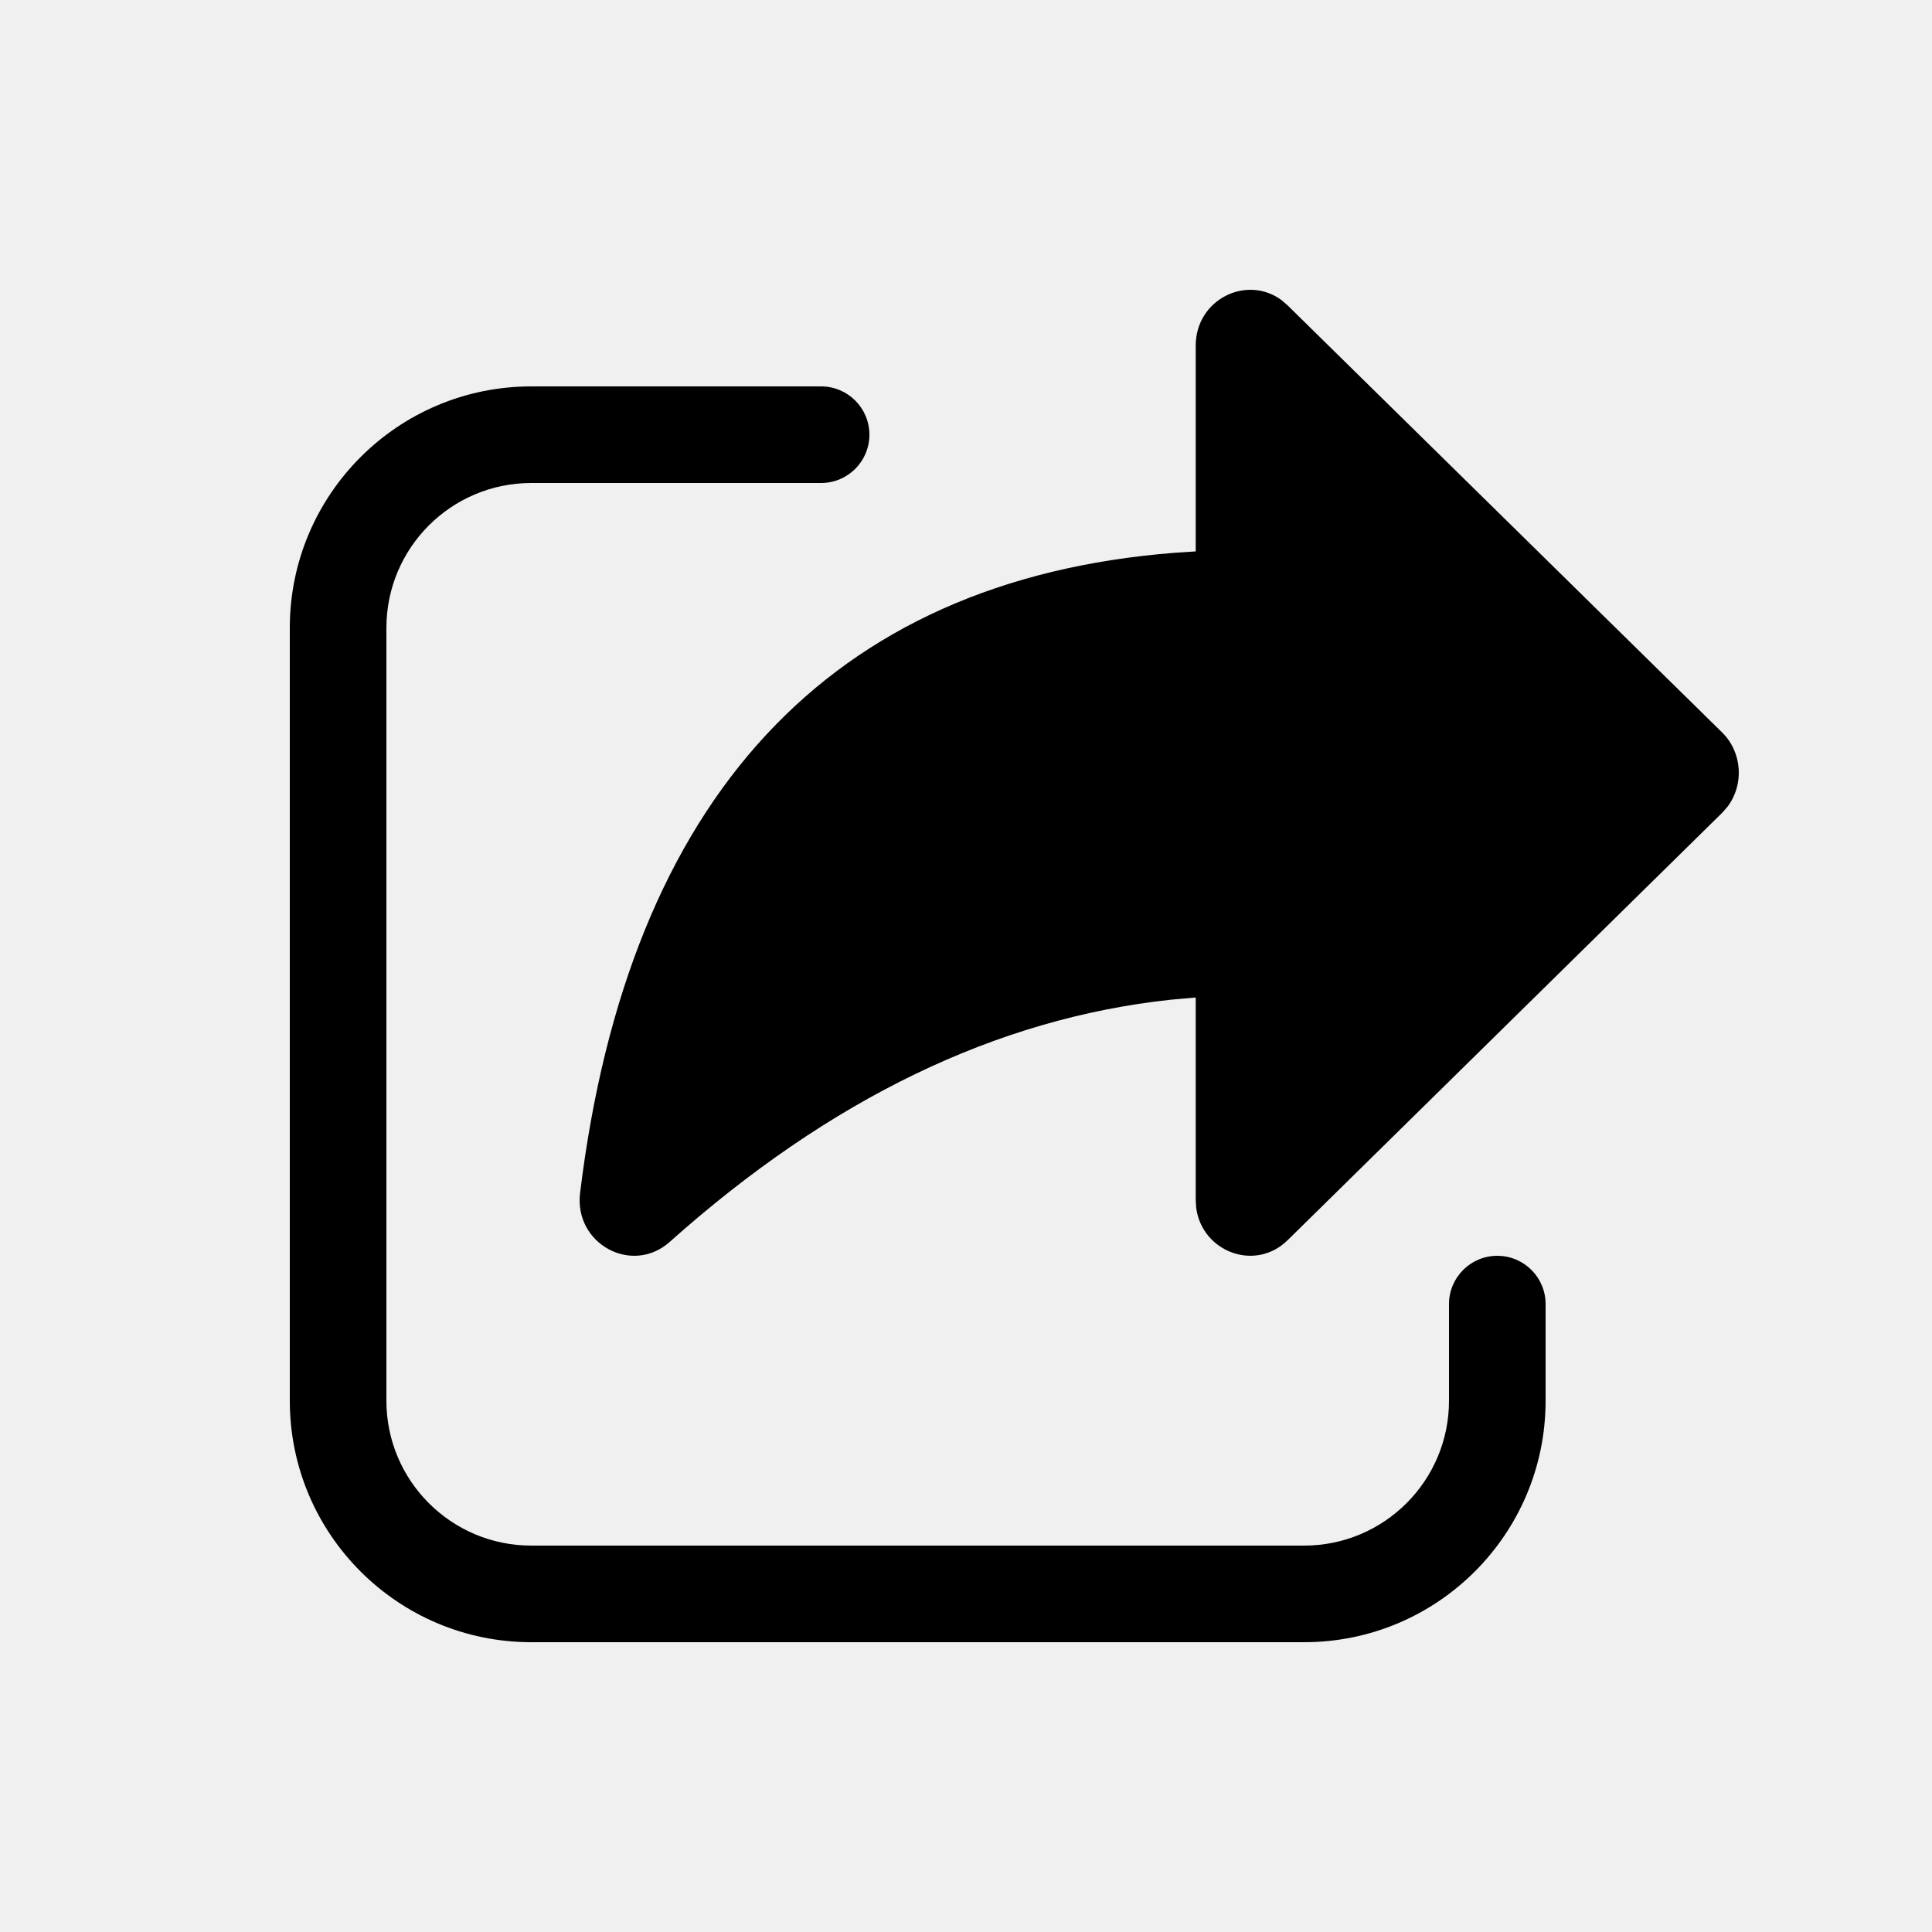
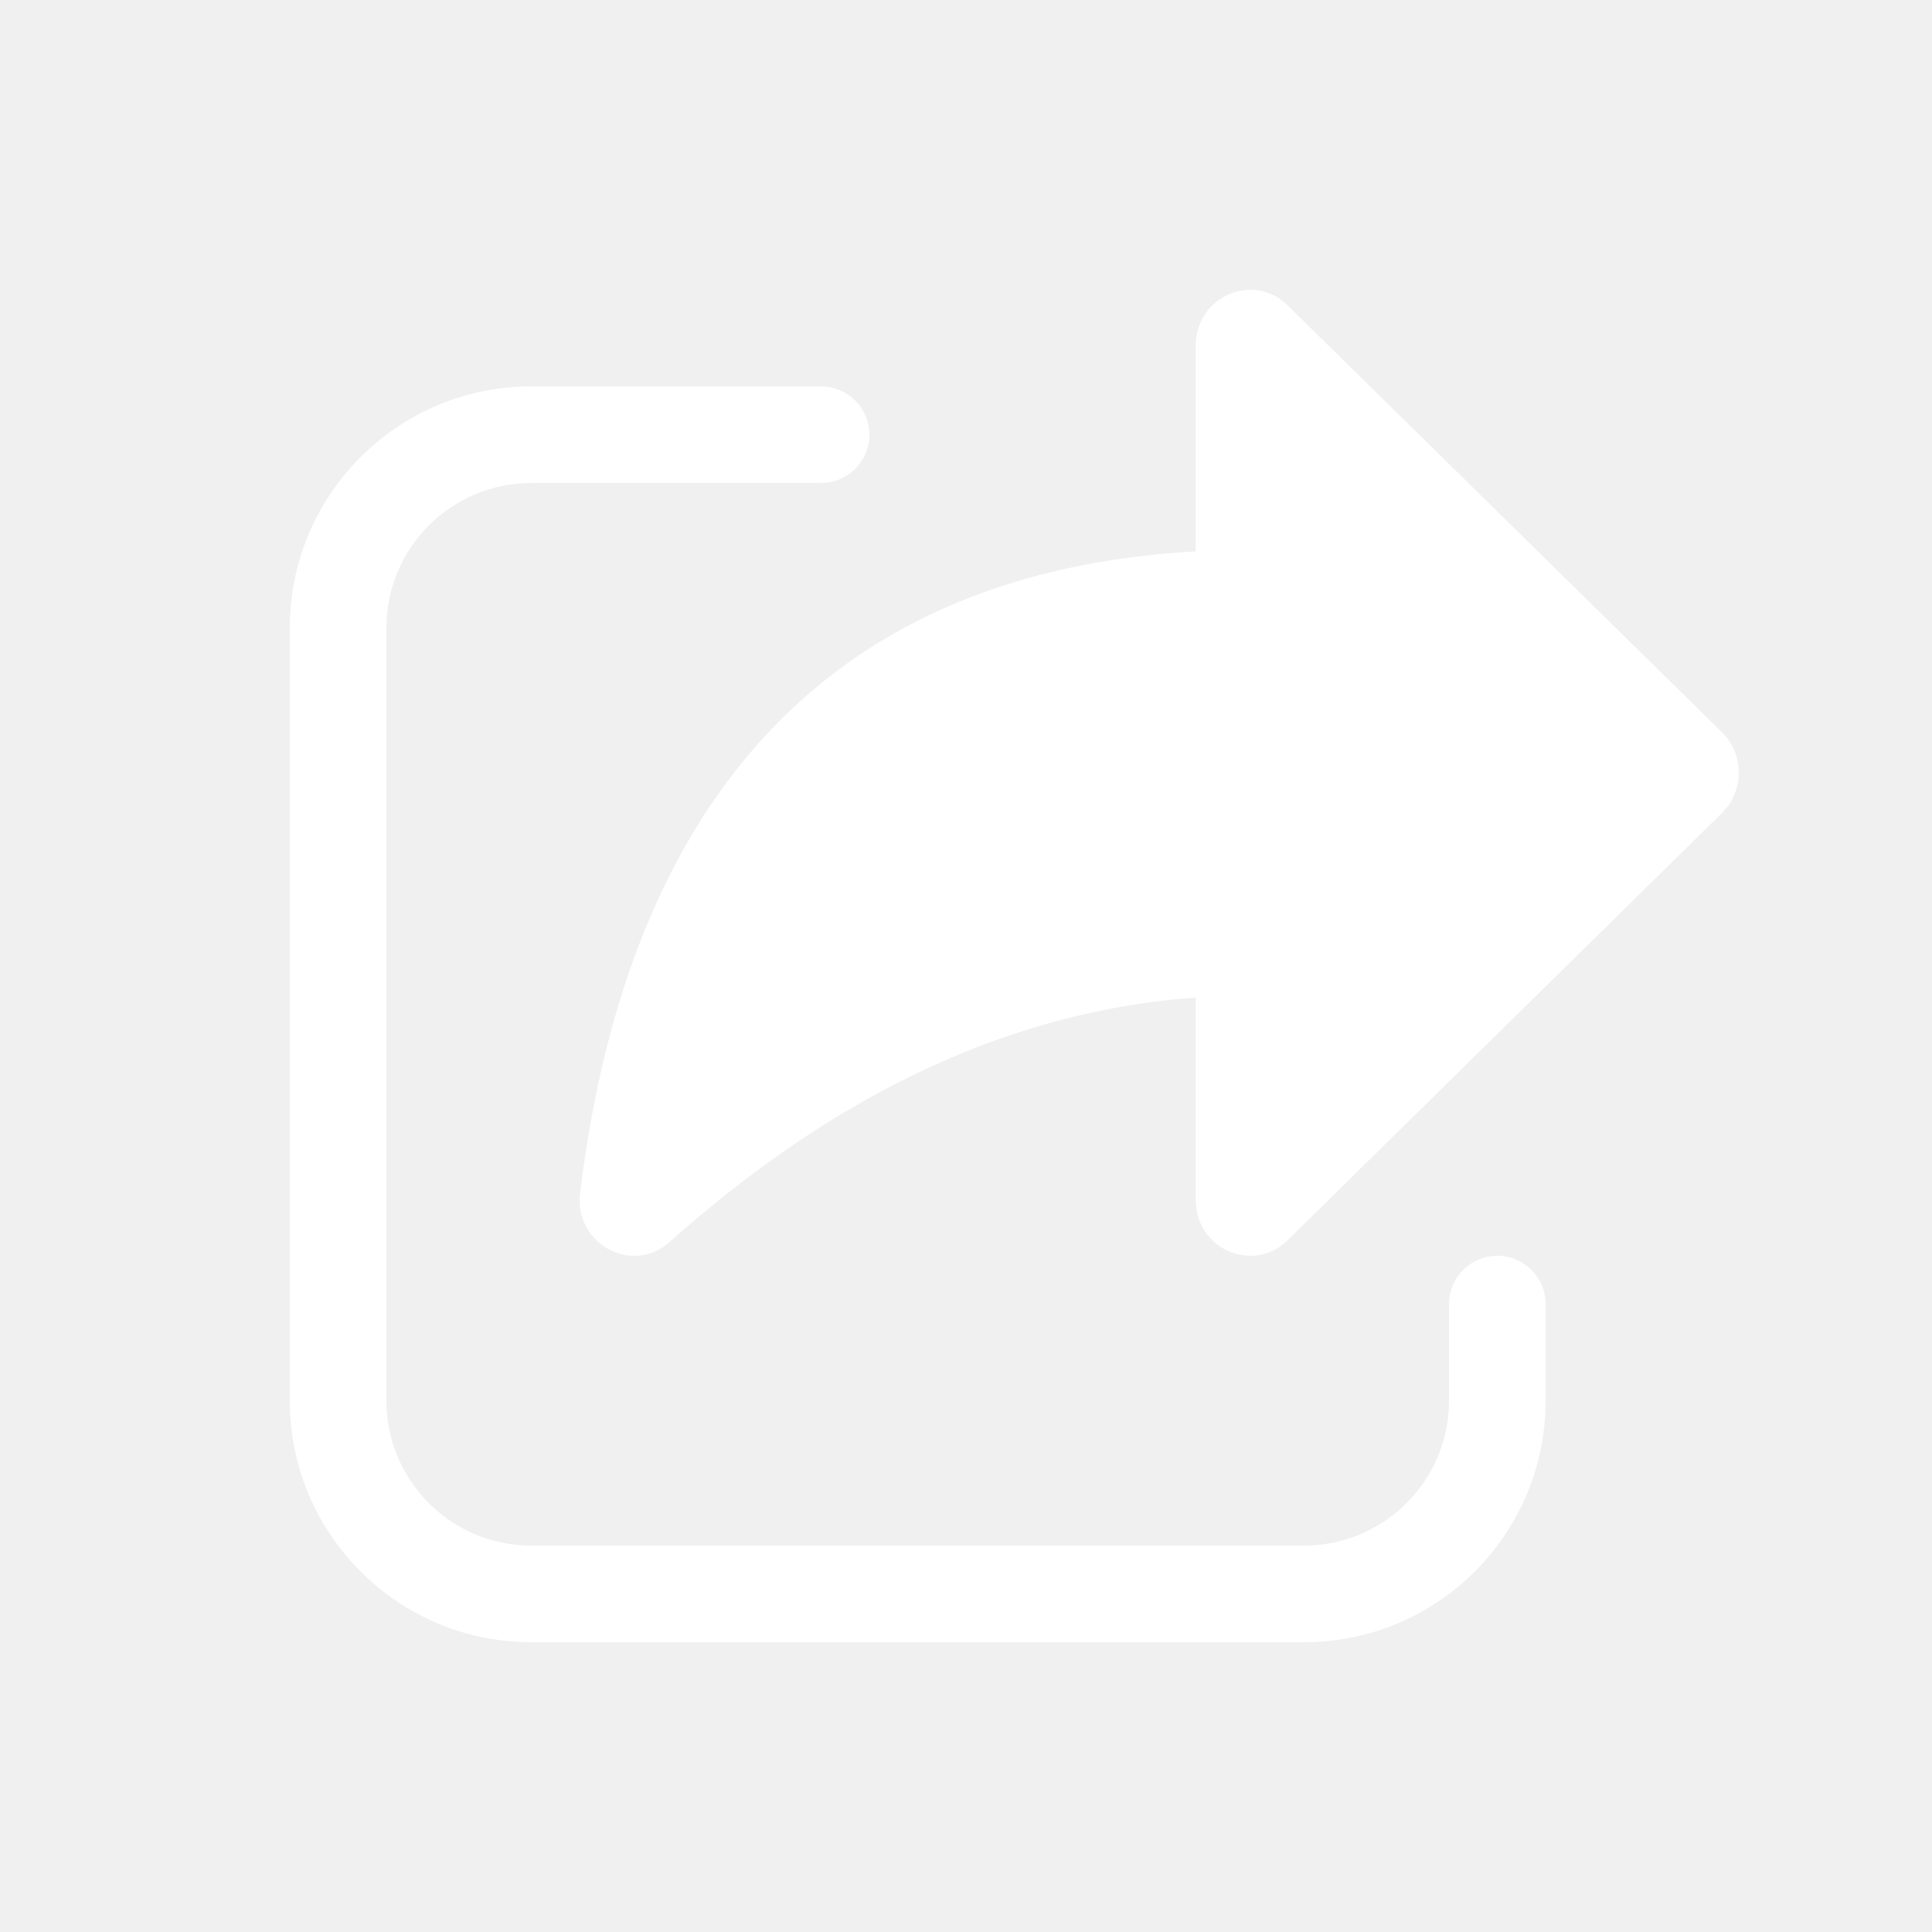
<svg xmlns="http://www.w3.org/2000/svg" width="128" height="128" viewBox="0 0 20 20">
-   <path fill="#000000" d="M12.378 5.708v-2.13c0-.48.53-.738.89-.47l.062.054l4.497 4.42c.21.207.229.539.057.768l-.057.065l-4.497 4.423c-.338.332-.887.119-.947-.334l-.005-.082v-2.096l-.258.023c-1.8.193-3.526 1.024-5.187 2.507c-.39.348-.992.02-.928-.506c.498-4.09 2.585-6.345 6.148-6.627l.225-.015ZM5.5 4A2.5 2.5 0 0 0 3 6.5v8A2.5 2.5 0 0 0 5.5 17h8a2.5 2.5 0 0 0 2.5-2.5v-1a.5.5 0 0 0-1 0v1a1.5 1.5 0 0 1-1.5 1.5h-8A1.5 1.5 0 0 1 4 14.5v-8A1.5 1.5 0 0 1 5.5 5h3a.5.5 0 0 0 0-1h-3Z" />
+   <path fill="#ffffff" d="M12.378 5.708v-2.13c0-.48.53-.738.89-.47l.062.054l4.497 4.42c.21.207.229.539.057.768l-.057.065l-4.497 4.423c-.338.332-.887.119-.947-.334l-.005-.082v-2.096l-.258.023c-1.8.193-3.526 1.024-5.187 2.507c-.39.348-.992.02-.928-.506c.498-4.09 2.585-6.345 6.148-6.627l.225-.015ZM5.5 4A2.5 2.5 0 0 0 3 6.5v8A2.5 2.5 0 0 0 5.5 17h8a2.5 2.5 0 0 0 2.5-2.5v-1a.5.5 0 0 0-1 0v1a1.5 1.5 0 0 1-1.5 1.5h-8A1.5 1.5 0 0 1 4 14.5v-8A1.5 1.5 0 0 1 5.5 5h3a.5.5 0 0 0 0-1h-3Z" />
</svg>
